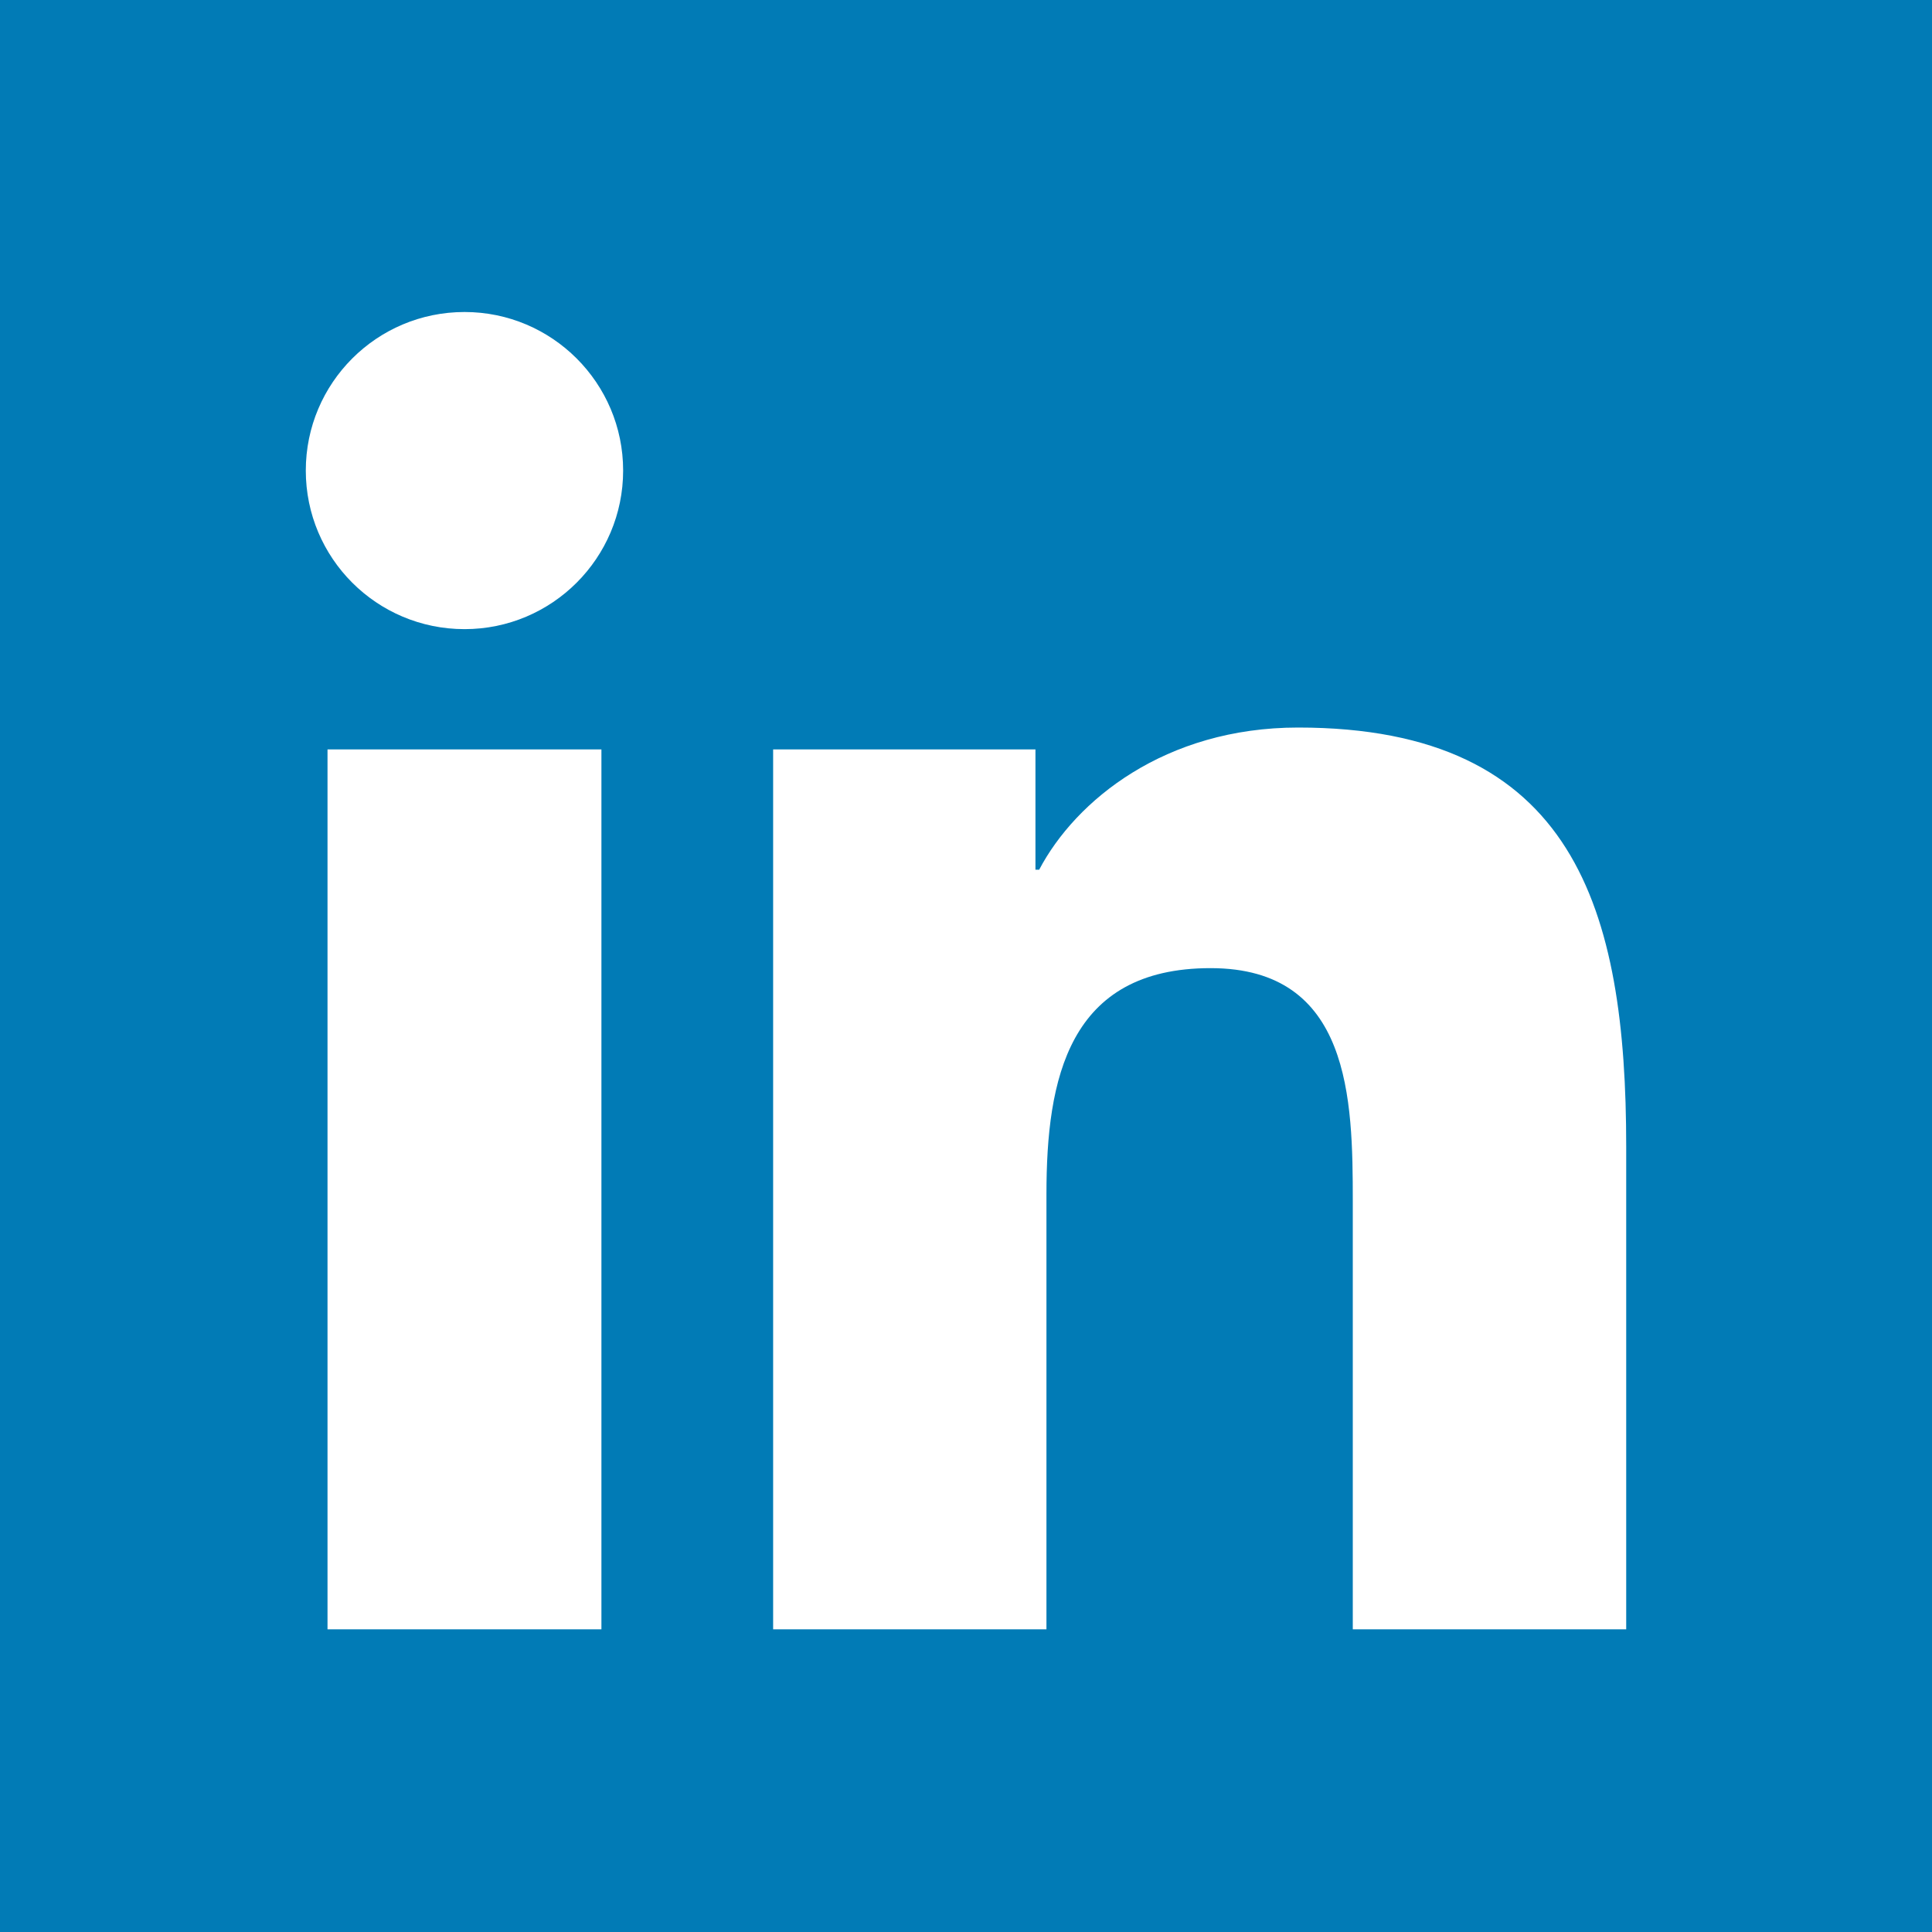
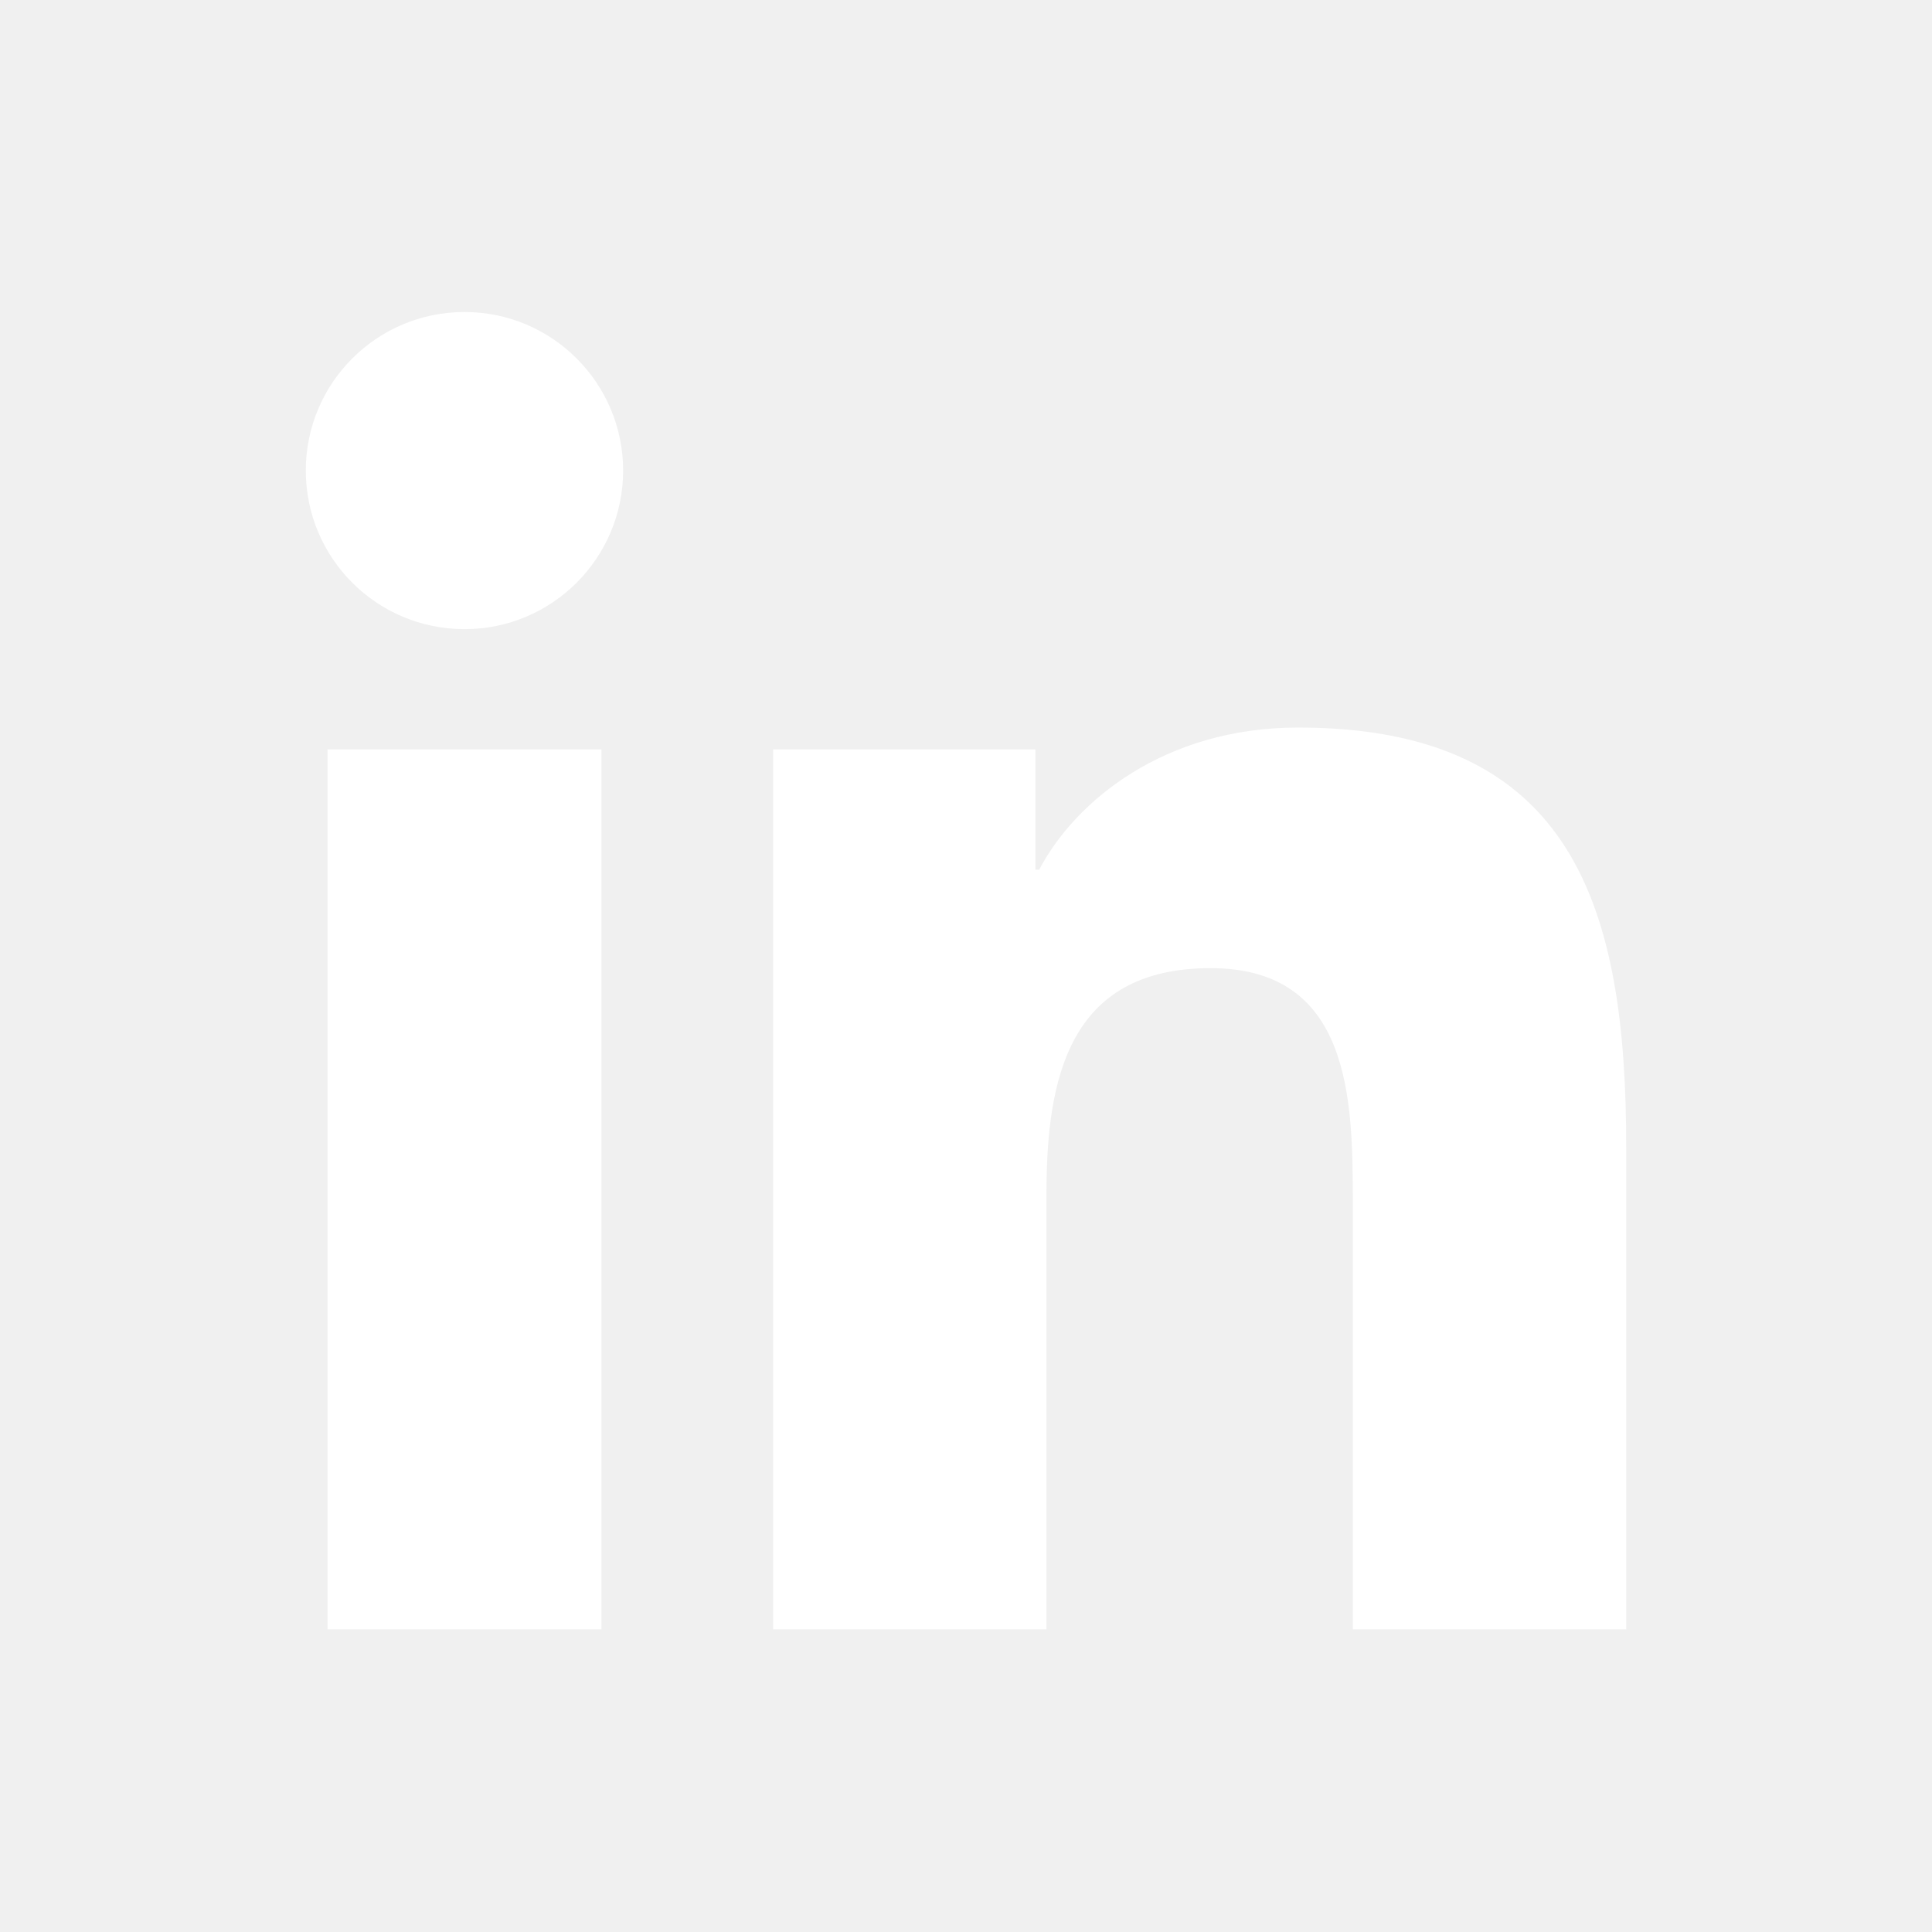
<svg xmlns="http://www.w3.org/2000/svg" version="1.1" id="Layer_1" x="0px" y="0px" width="75px" height="75px" viewBox="0 0 75 75" enable-background="new 0 0 75 75" xml:space="preserve">
-   <rect x="-0.181" y="0" fill="#017BB6" width="75.361" height="75.359" />
  <path fill="#FFFFFF" d="M12.714,29.093h10.633V63.25H12.714V29.093z M18.034,12.112c3.399,0,6.156,2.76,6.156,6.154  c0,3.397-2.756,6.157-6.156,6.157c-3.412,0-6.163-2.76-6.163-6.157C11.872,14.872,14.623,12.112,18.034,12.112" />
-   <path fill="#FFFFFF" d="M30.013,29.093h10.183v4.668h0.145c1.416-2.688,4.884-5.518,10.052-5.518  c10.748,0,12.736,7.071,12.736,16.27V63.25H52.515V46.643c0-3.965-0.078-9.06-5.521-9.06c-5.528,0-6.371,4.313-6.371,8.767v16.9  H30.013V29.093z" />
+   <path fill="#FFFFFF" d="M30.013,29.093h10.182v4.668h0.146c1.416-2.688,4.884-5.518,10.052-5.518  c10.748,0,12.736,7.071,12.736,16.271V63.25H52.516V46.643c0-3.965-0.078-9.06-5.521-9.06c-5.528,0-6.371,4.313-6.371,8.767v16.9  h-10.61V29.093z" />
</svg>
